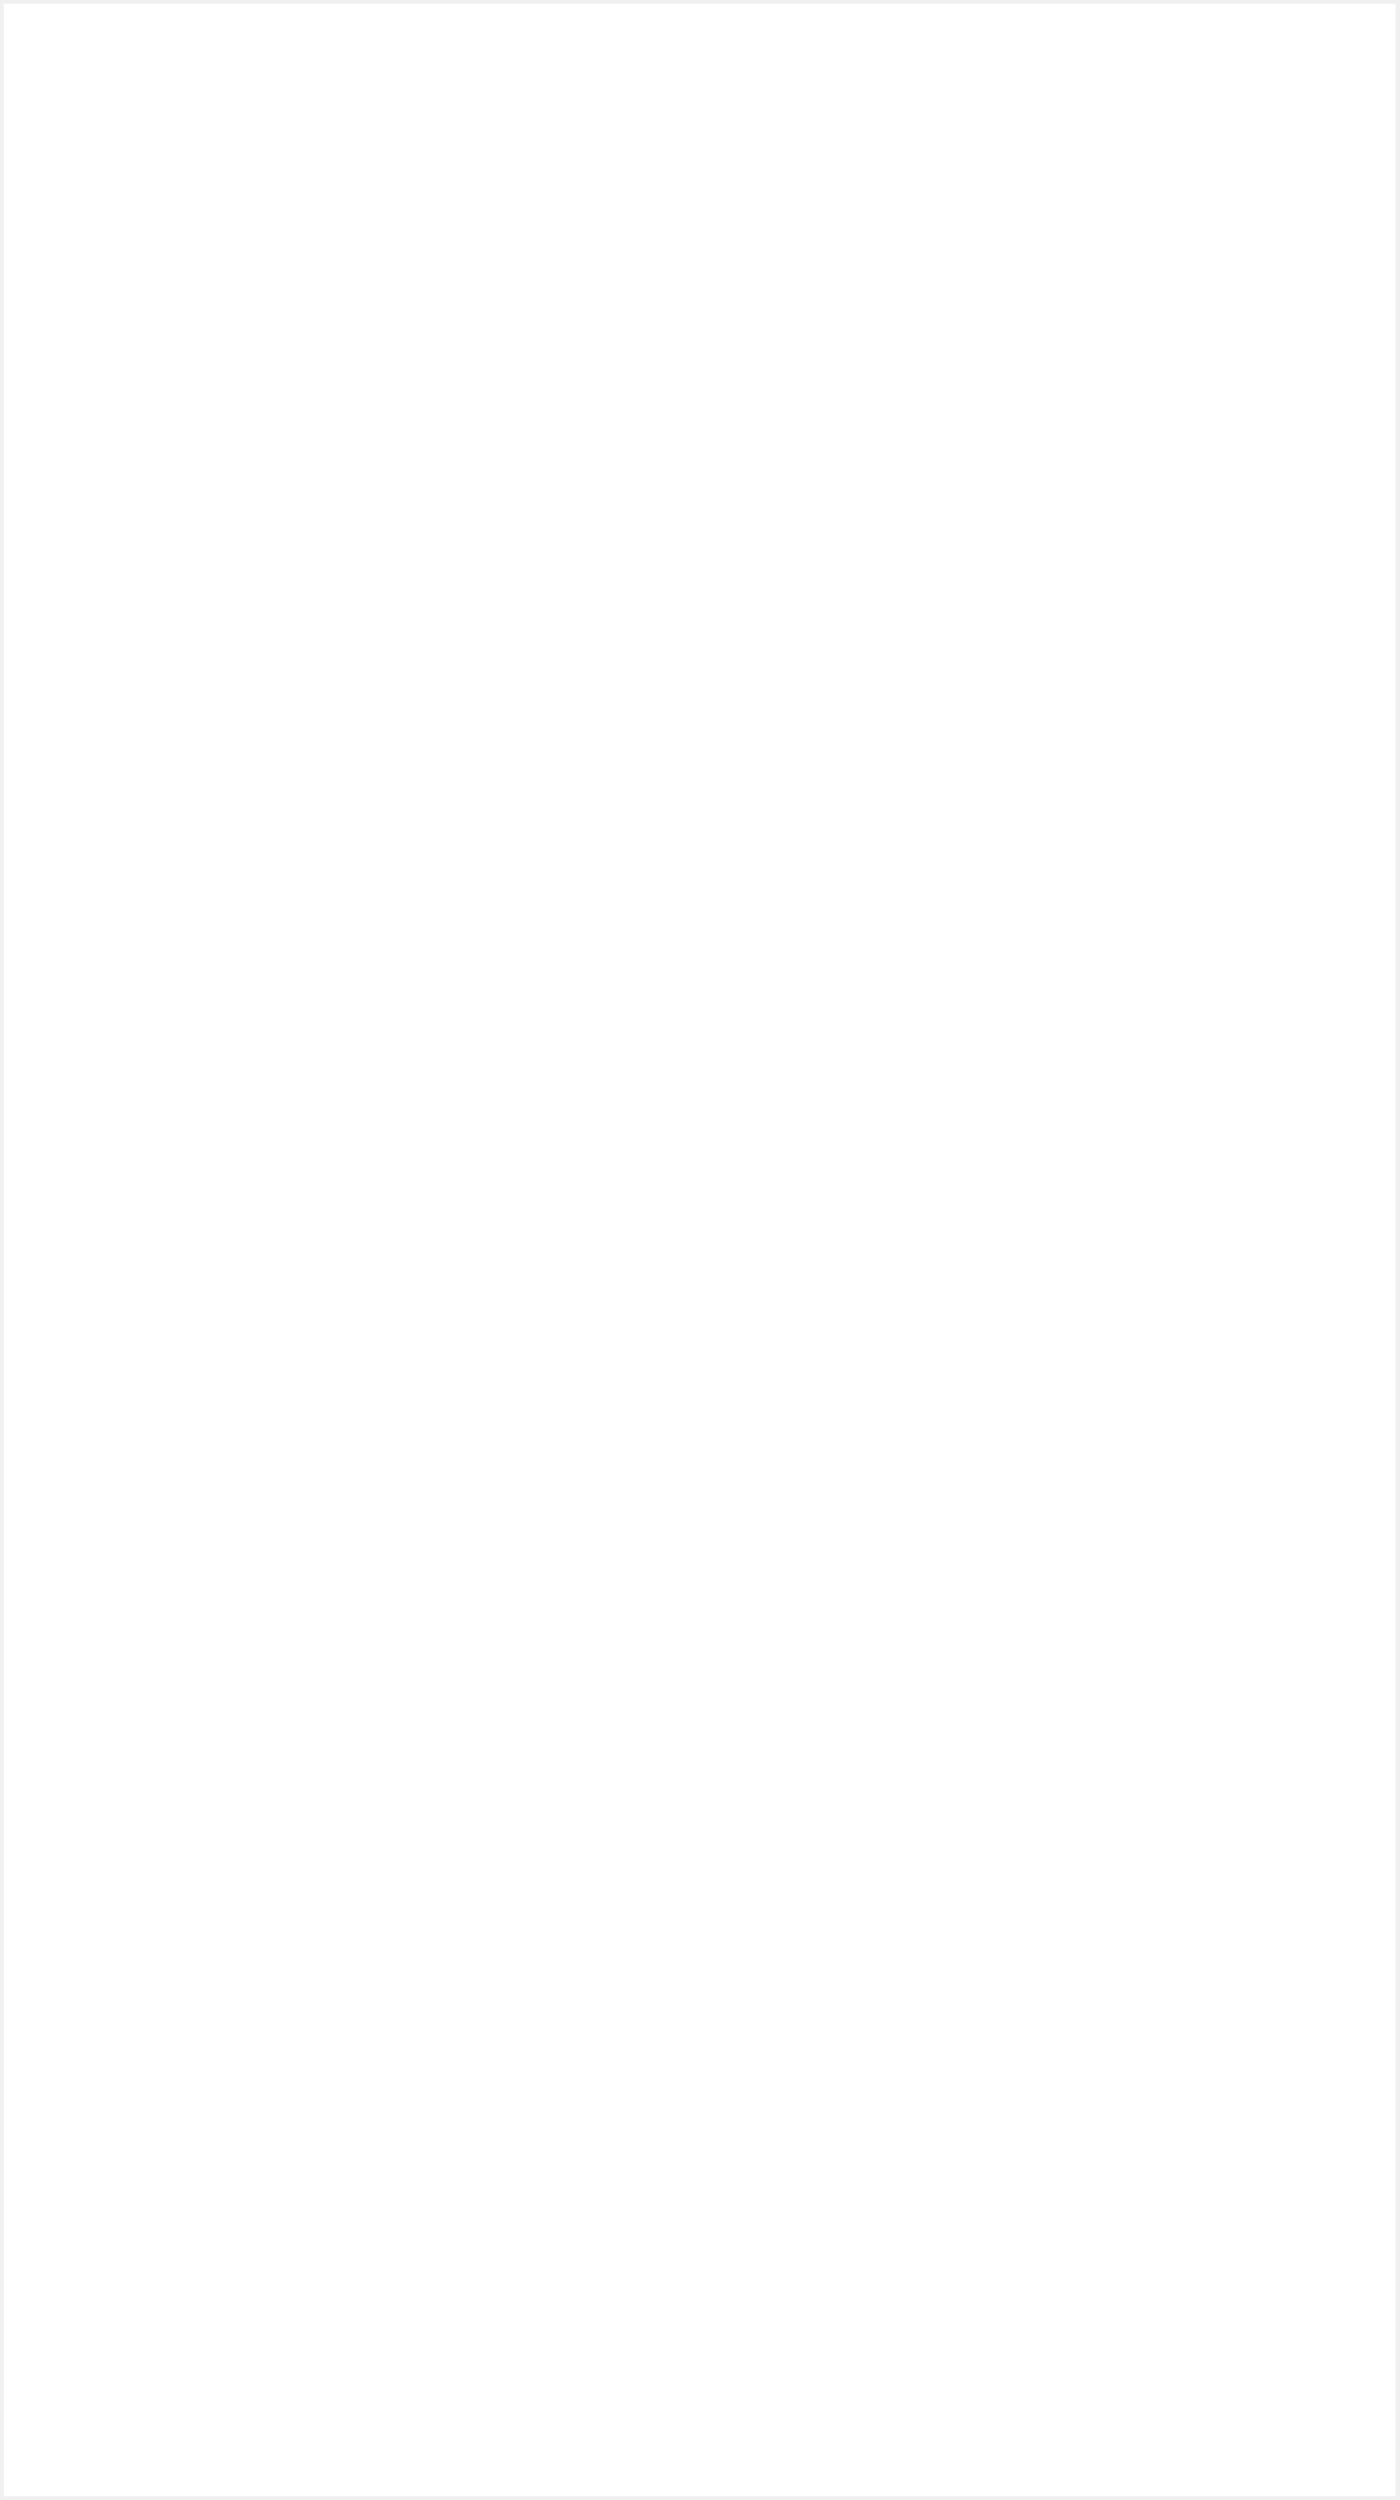
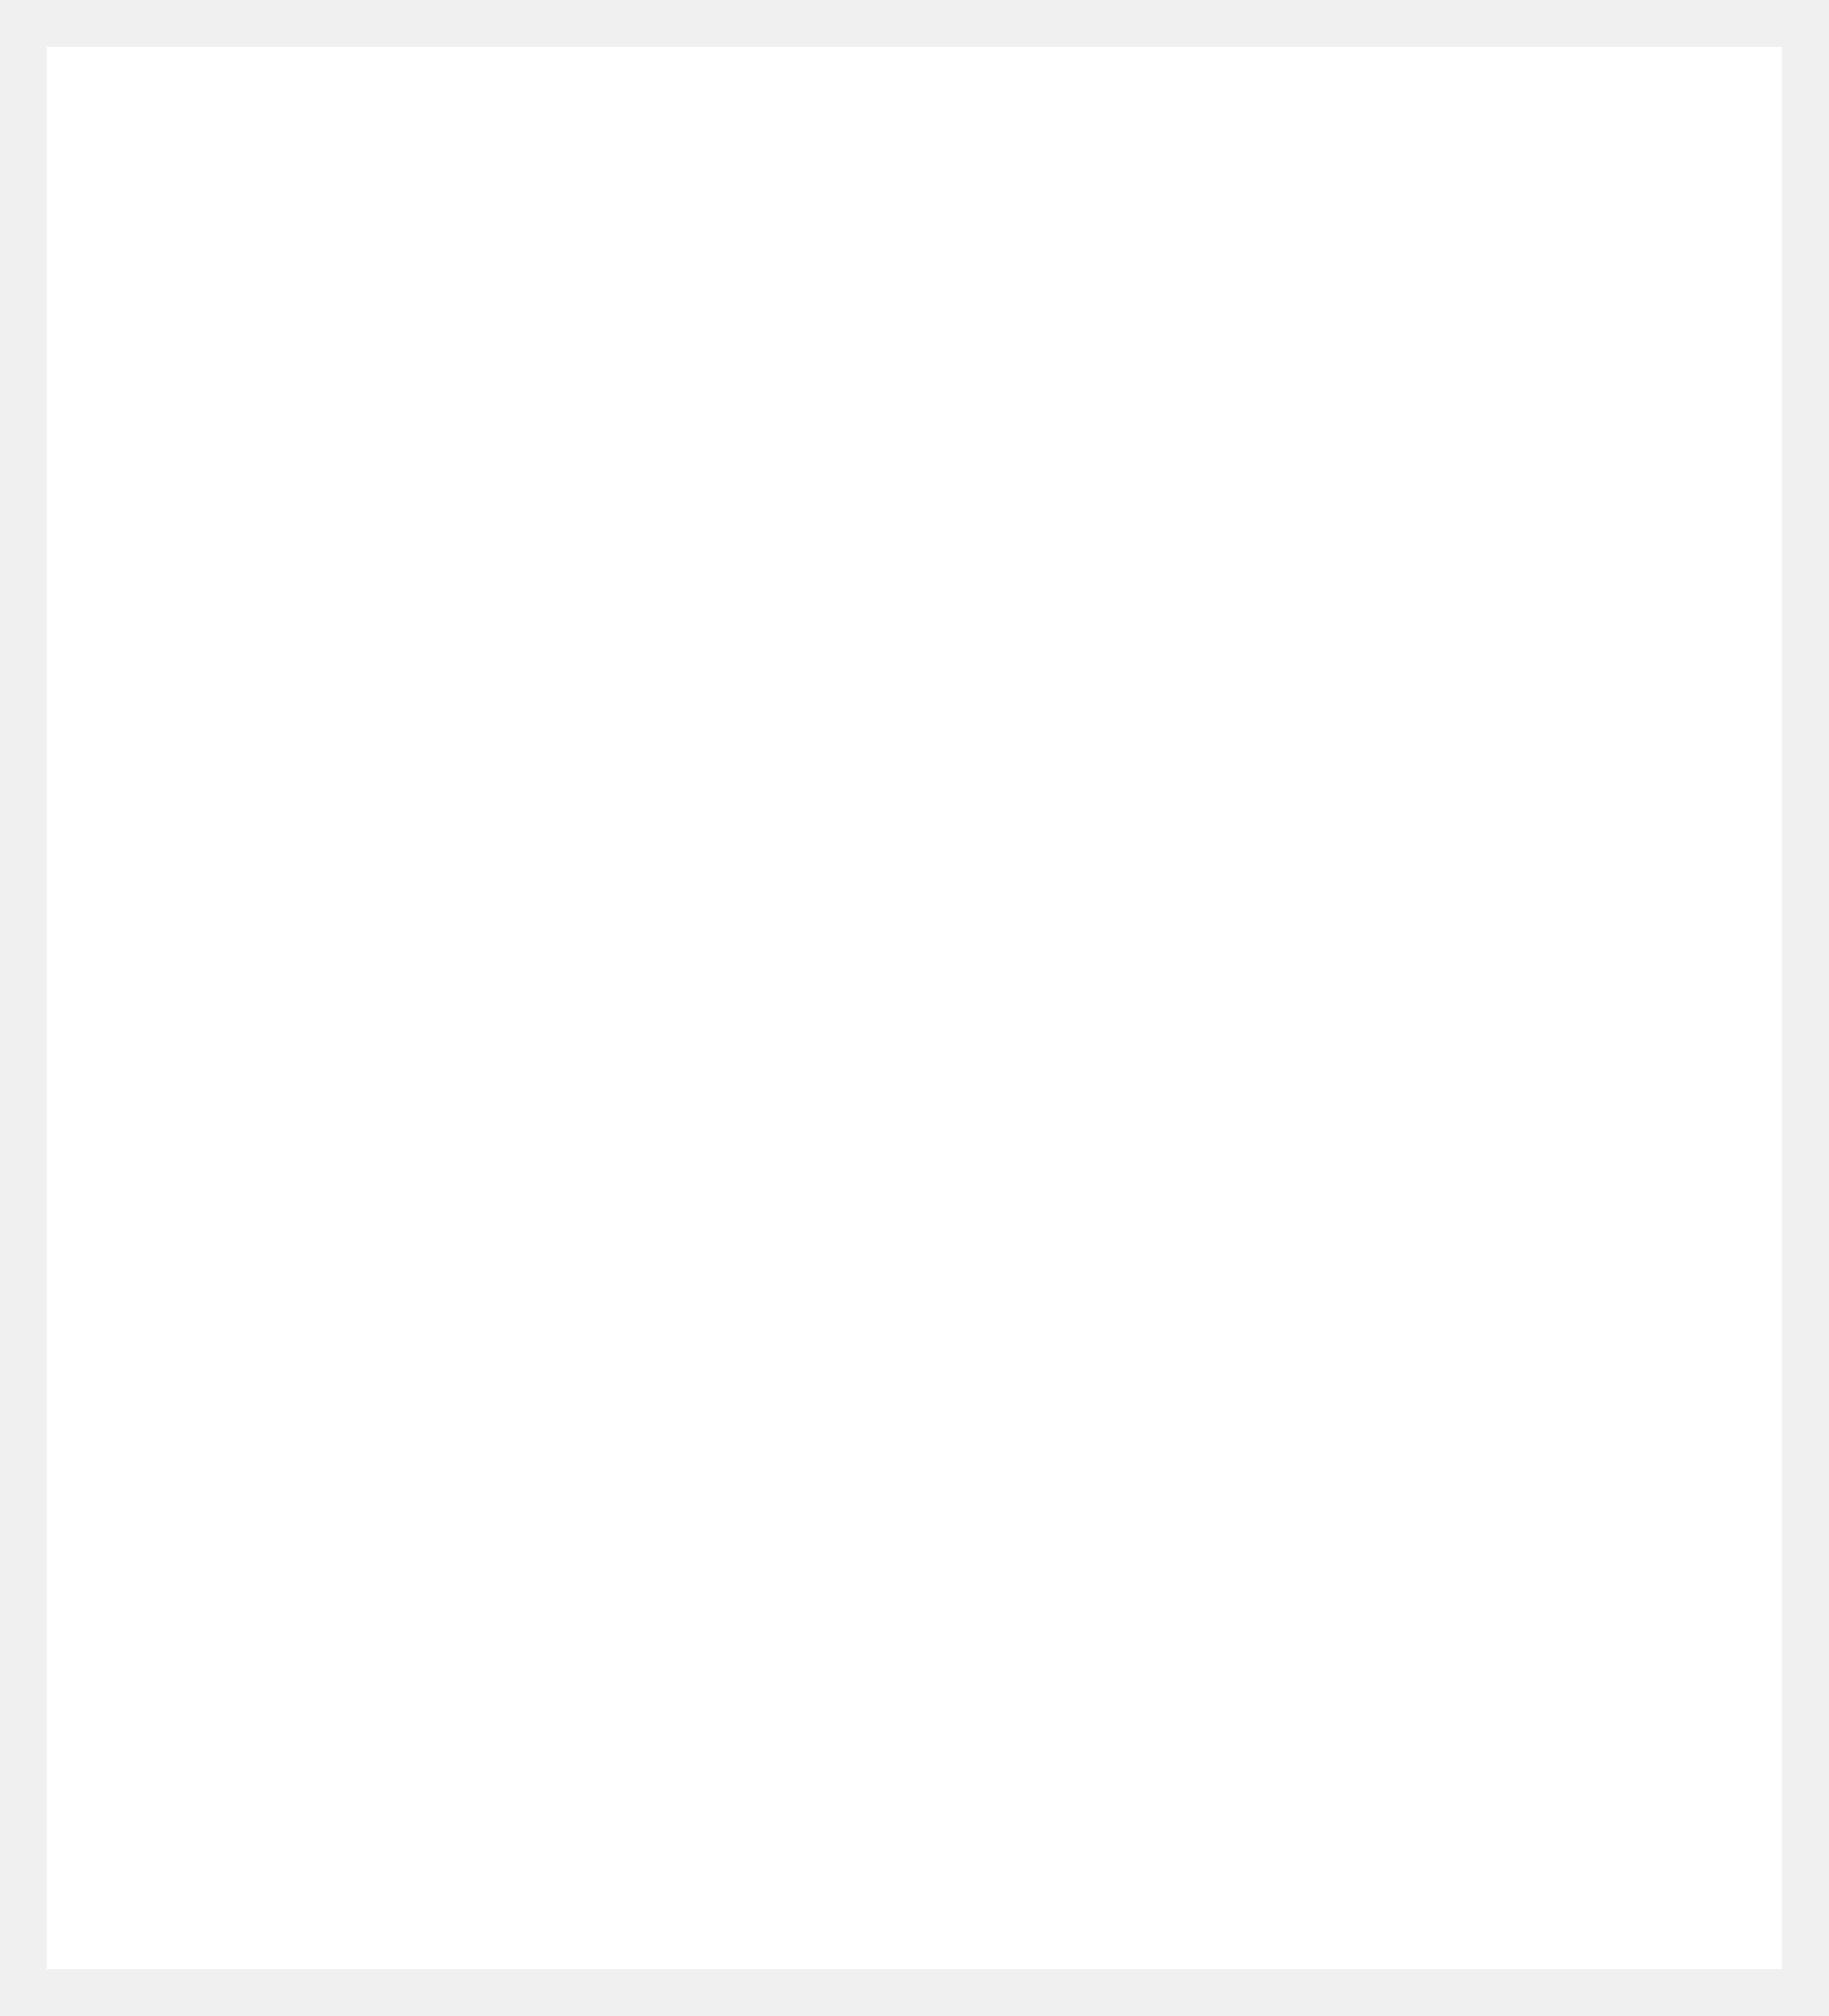
- <svg xmlns="http://www.w3.org/2000/svg" version="1.1" width="375px" height="670px">
-   <g transform="matrix(1 0 0 1 0 -31 )">
-     <path d="M 1 32  L 374 32  L 374 700  L 1 700  L 1 32  Z " fill-rule="nonzero" fill="#ffffff" stroke="none" />
+ <svg xmlns="http://www.w3.org/2000/svg" version="1.1" width="39px" height="43px">
+   <g transform="matrix(1 0 0 1 -321 -730 )">
+     <path d="M 322 731  L 359 731  L 359 772  L 322 772  L 322 731  Z " fill-rule="nonzero" fill="#ffffff" stroke="none" />
  </g>
</svg>
